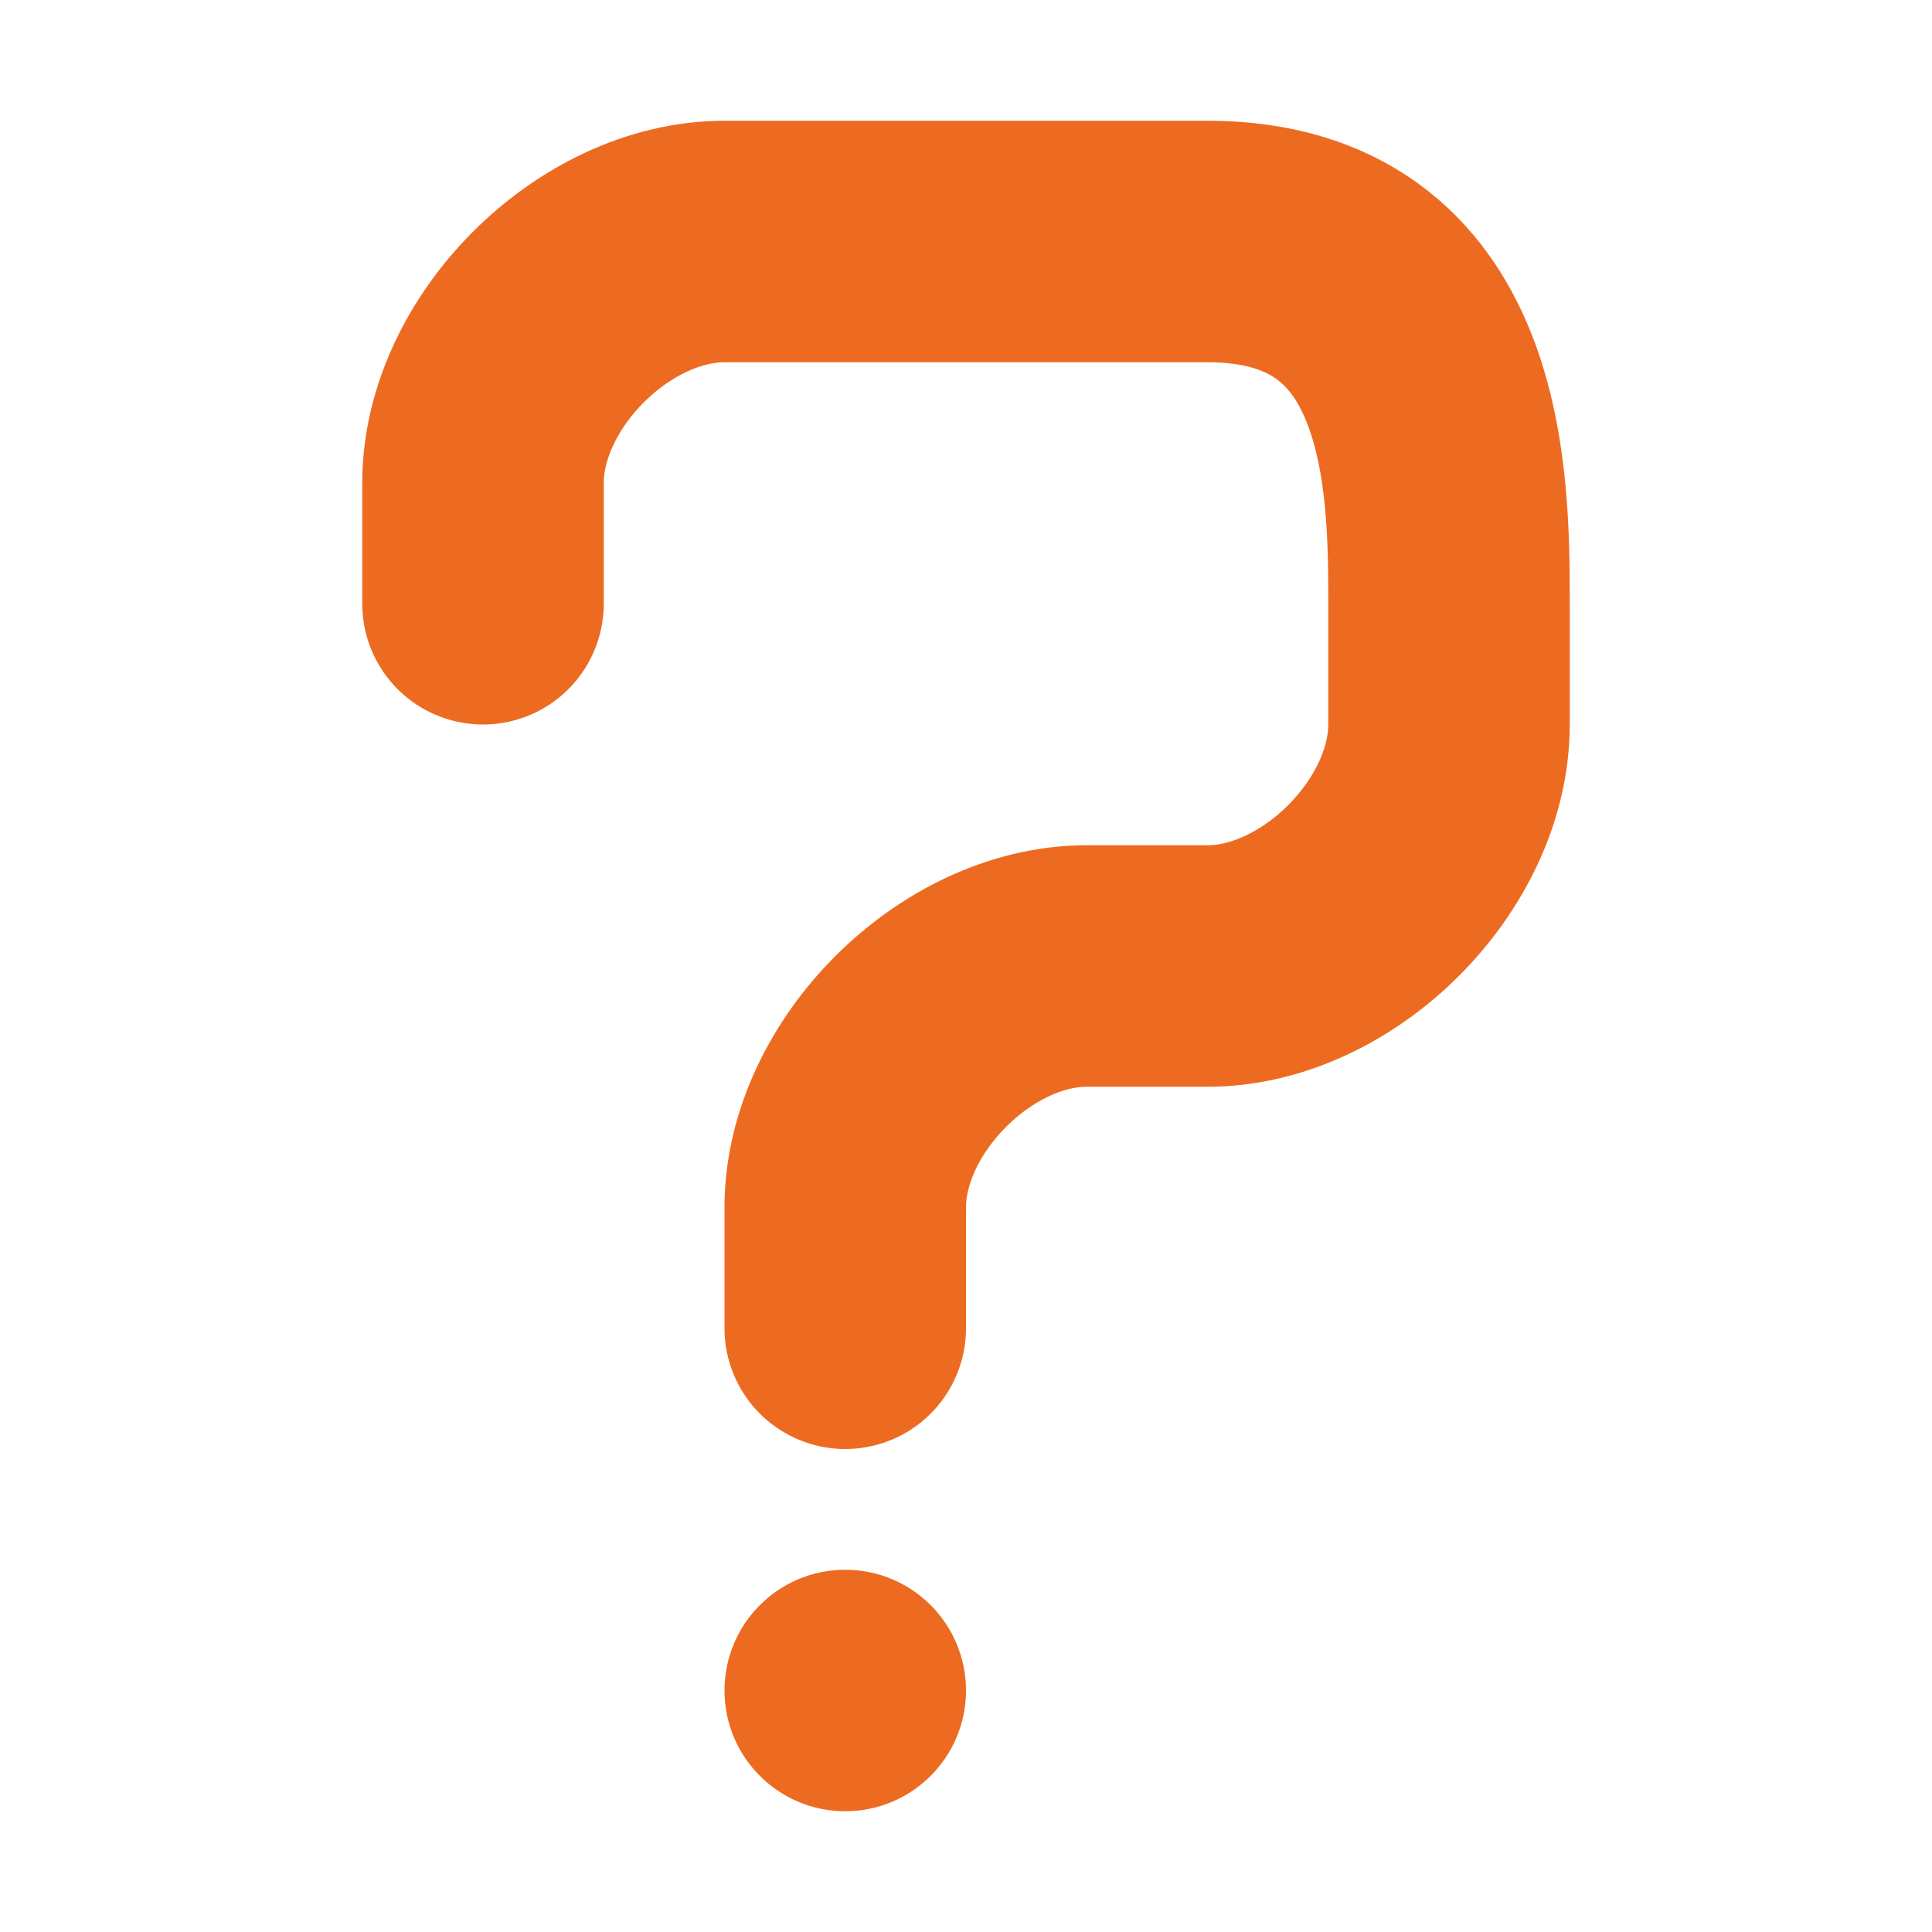
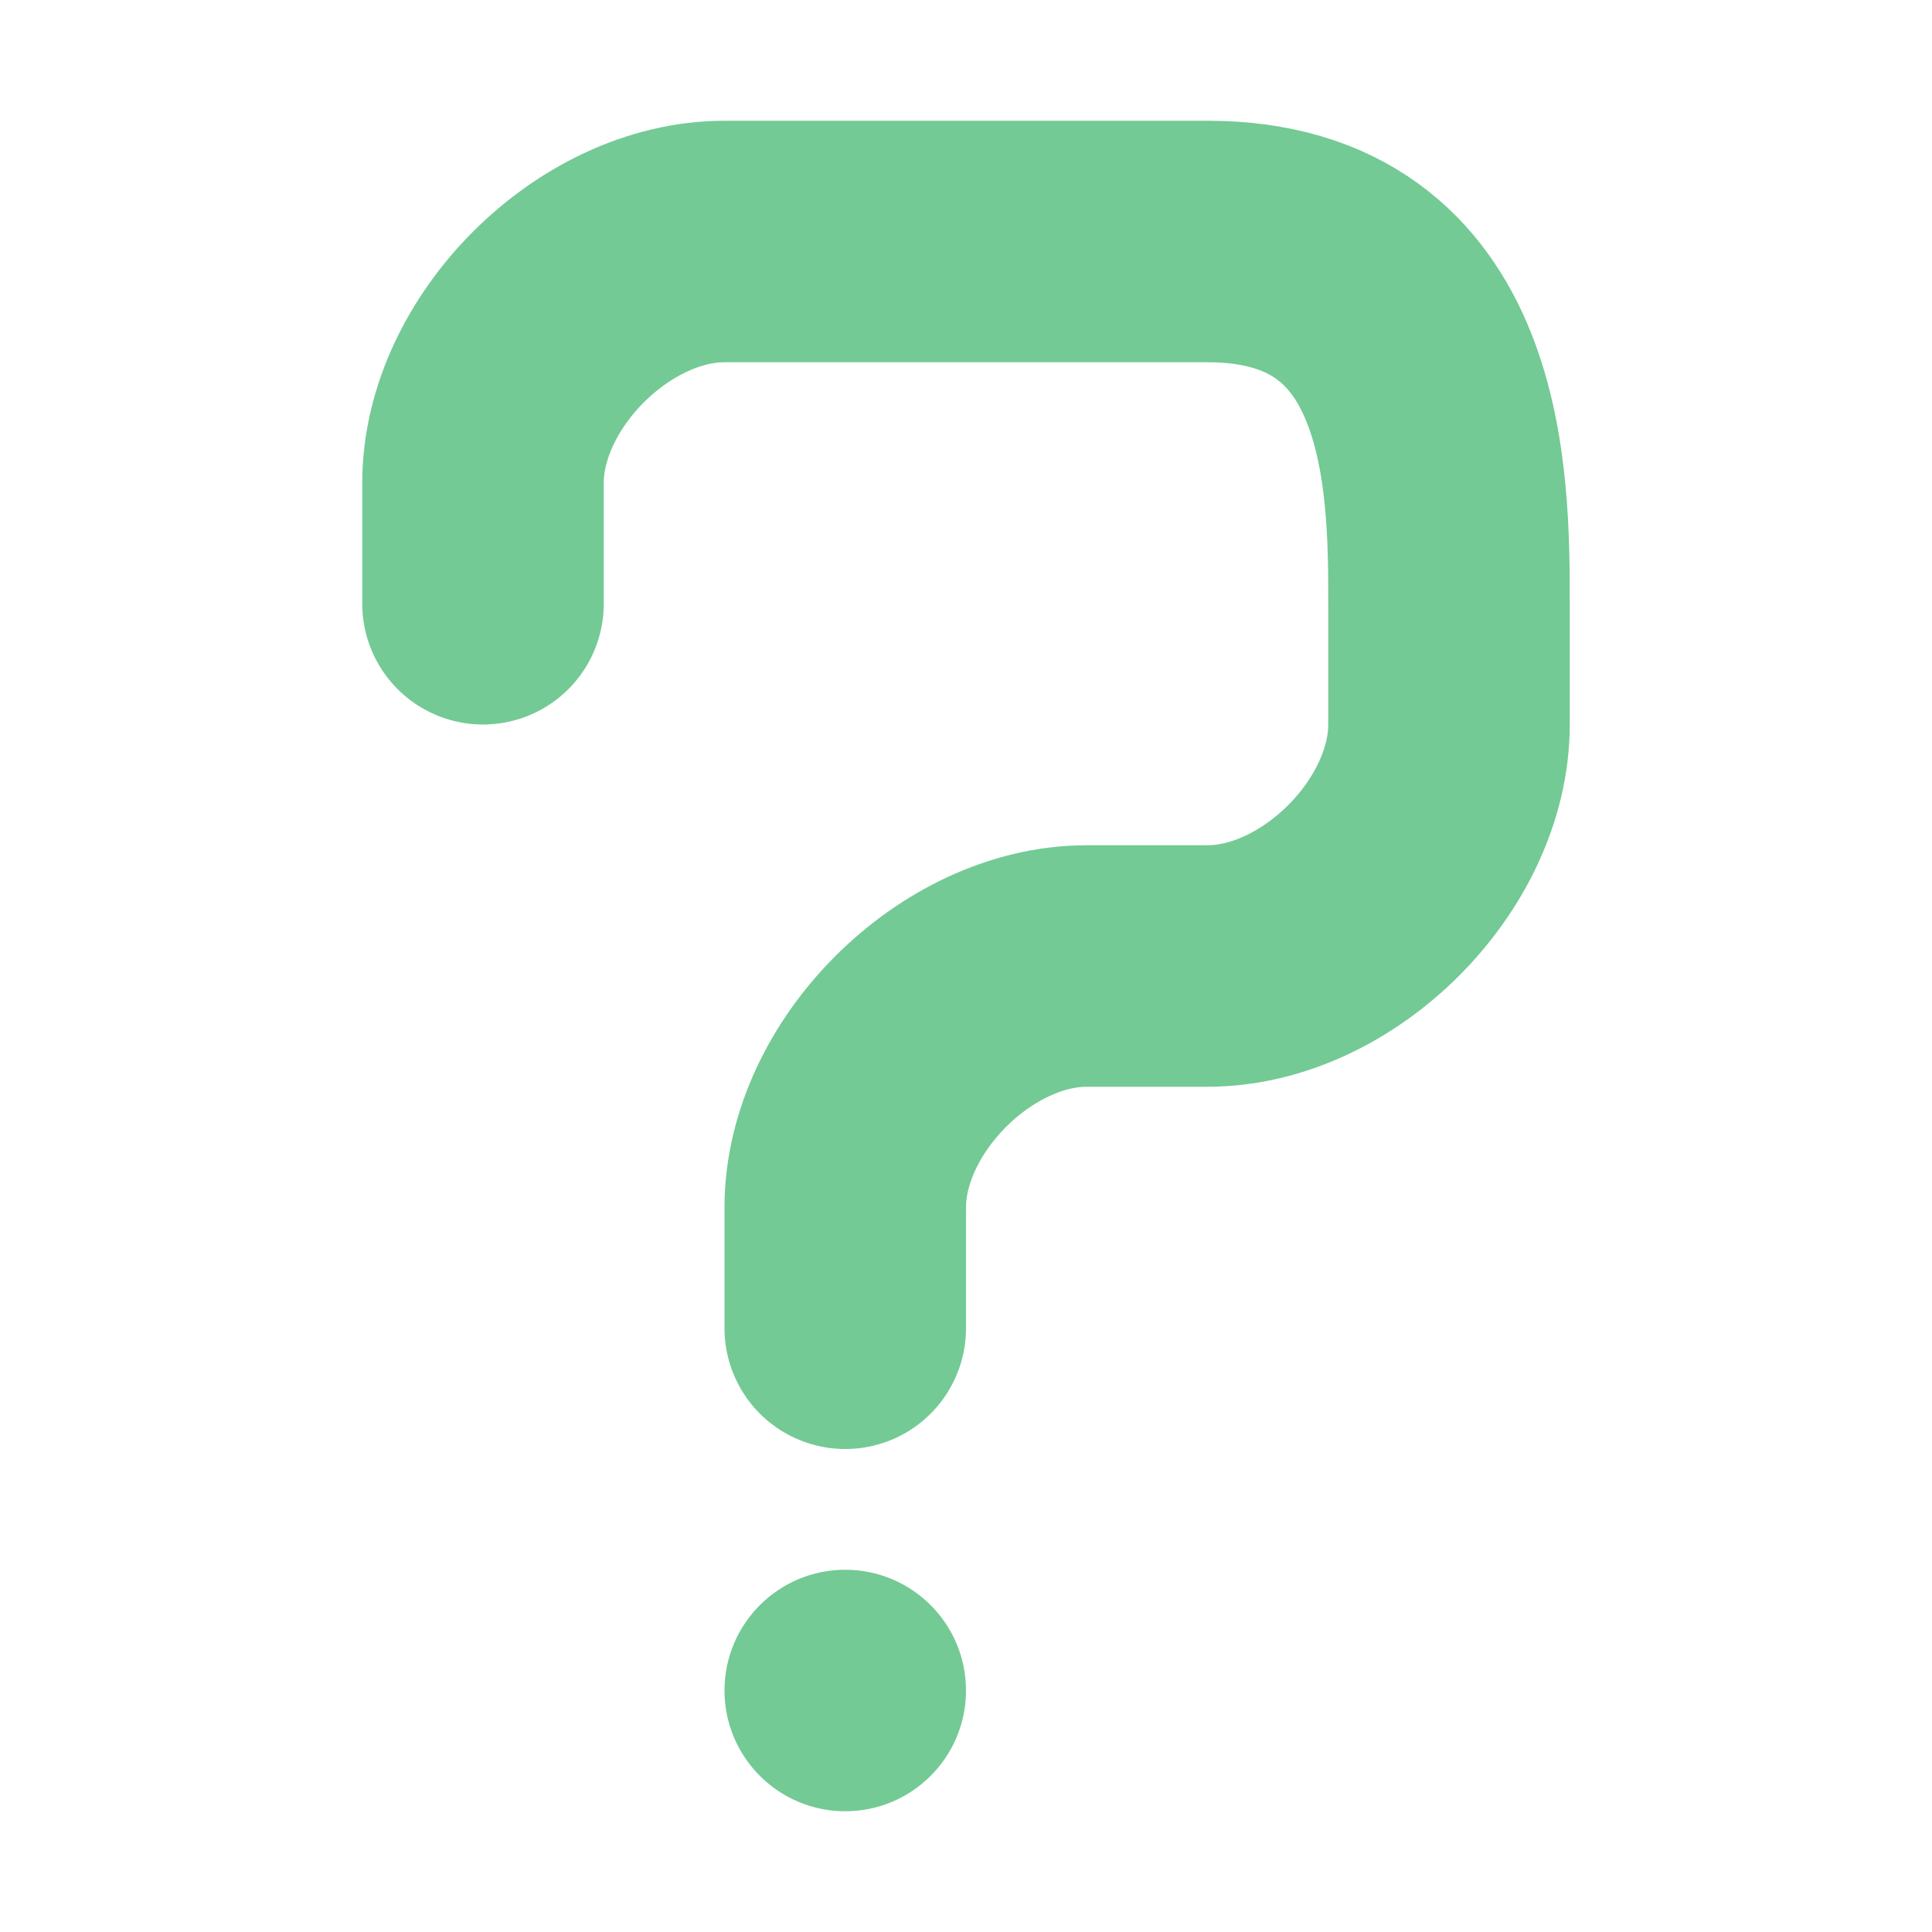
- <svg xmlns="http://www.w3.org/2000/svg" version="1.0" id="Layer_1" x="0px" y="0px" viewBox="0 0 16 16" enable-background="new 0 0 16 16" xml:space="preserve">
-   <g id="question">
-     <path fill="none" stroke="#ED6B21" stroke-width="2" stroke-linecap="round" stroke-miterlimit="10" d="M4,5c0,0,0,0,0-1s1-2,2-2   s3,0,4,0c2,0,2,2,2,3v1c0,1-1,2-2,2S9,8,9,8s1,0,0,0s-2,1-2,2s0,1,0,1" />
-     <circle fill="#ED6B21" cx="7" cy="14" r="1" />
-   </g>
+ <svg xmlns="http://www.w3.org/2000/svg" width="16" height="16" viewBox="0 0 16 16" fill="none">
+   <path d="M4 5C4 5 4 5 4 4C4 3 5 2 6 2C7 2 9 2 10 2C12 2 12 4 12 5V6C12 7 11 8 10 8C9 8 9 8 9 8C9 8 10 8 9 8C8 8 7 9 7 10C7 11 7 11 7 11" stroke="#73CA94" stroke-width="2" stroke-miterlimit="10" stroke-linecap="round" />
+   <path d="M7 15C7.552 15 8 14.552 8 14C8 13.448 7.552 13 7 13C6.448 13 6 13.448 6 14C6 14.552 6.448 15 7 15Z" fill="#73CA94" />
</svg>
